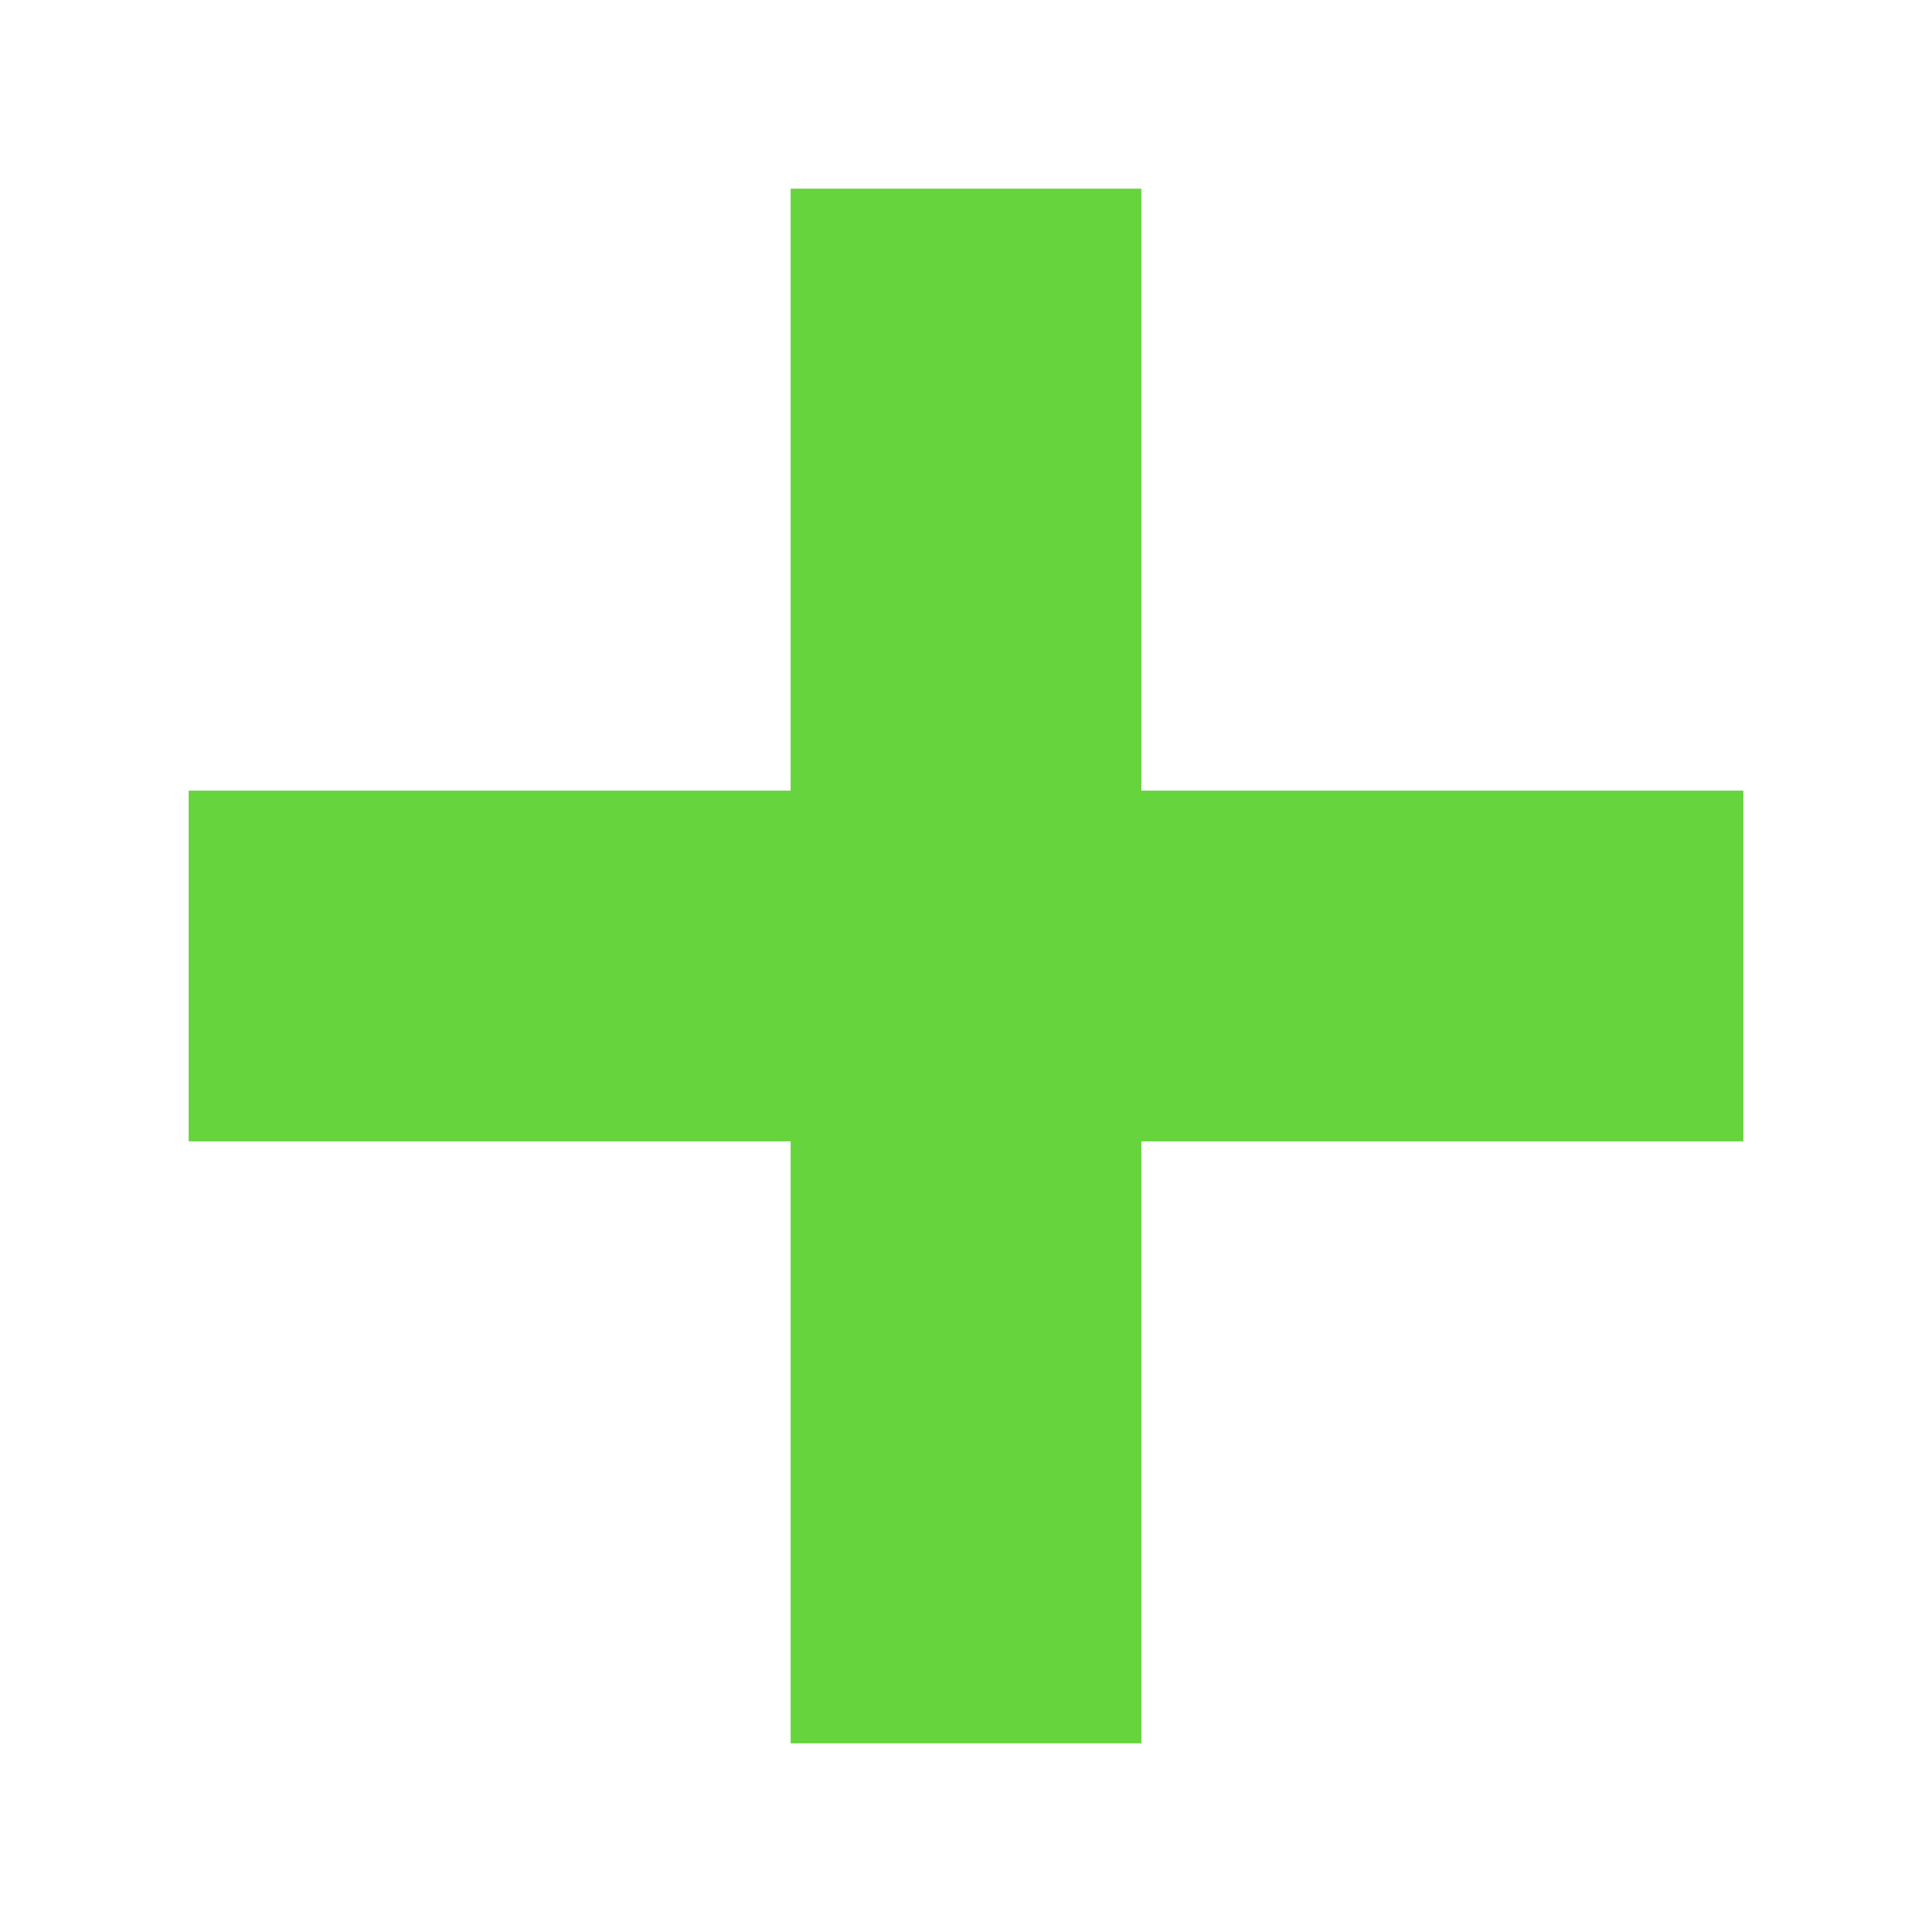
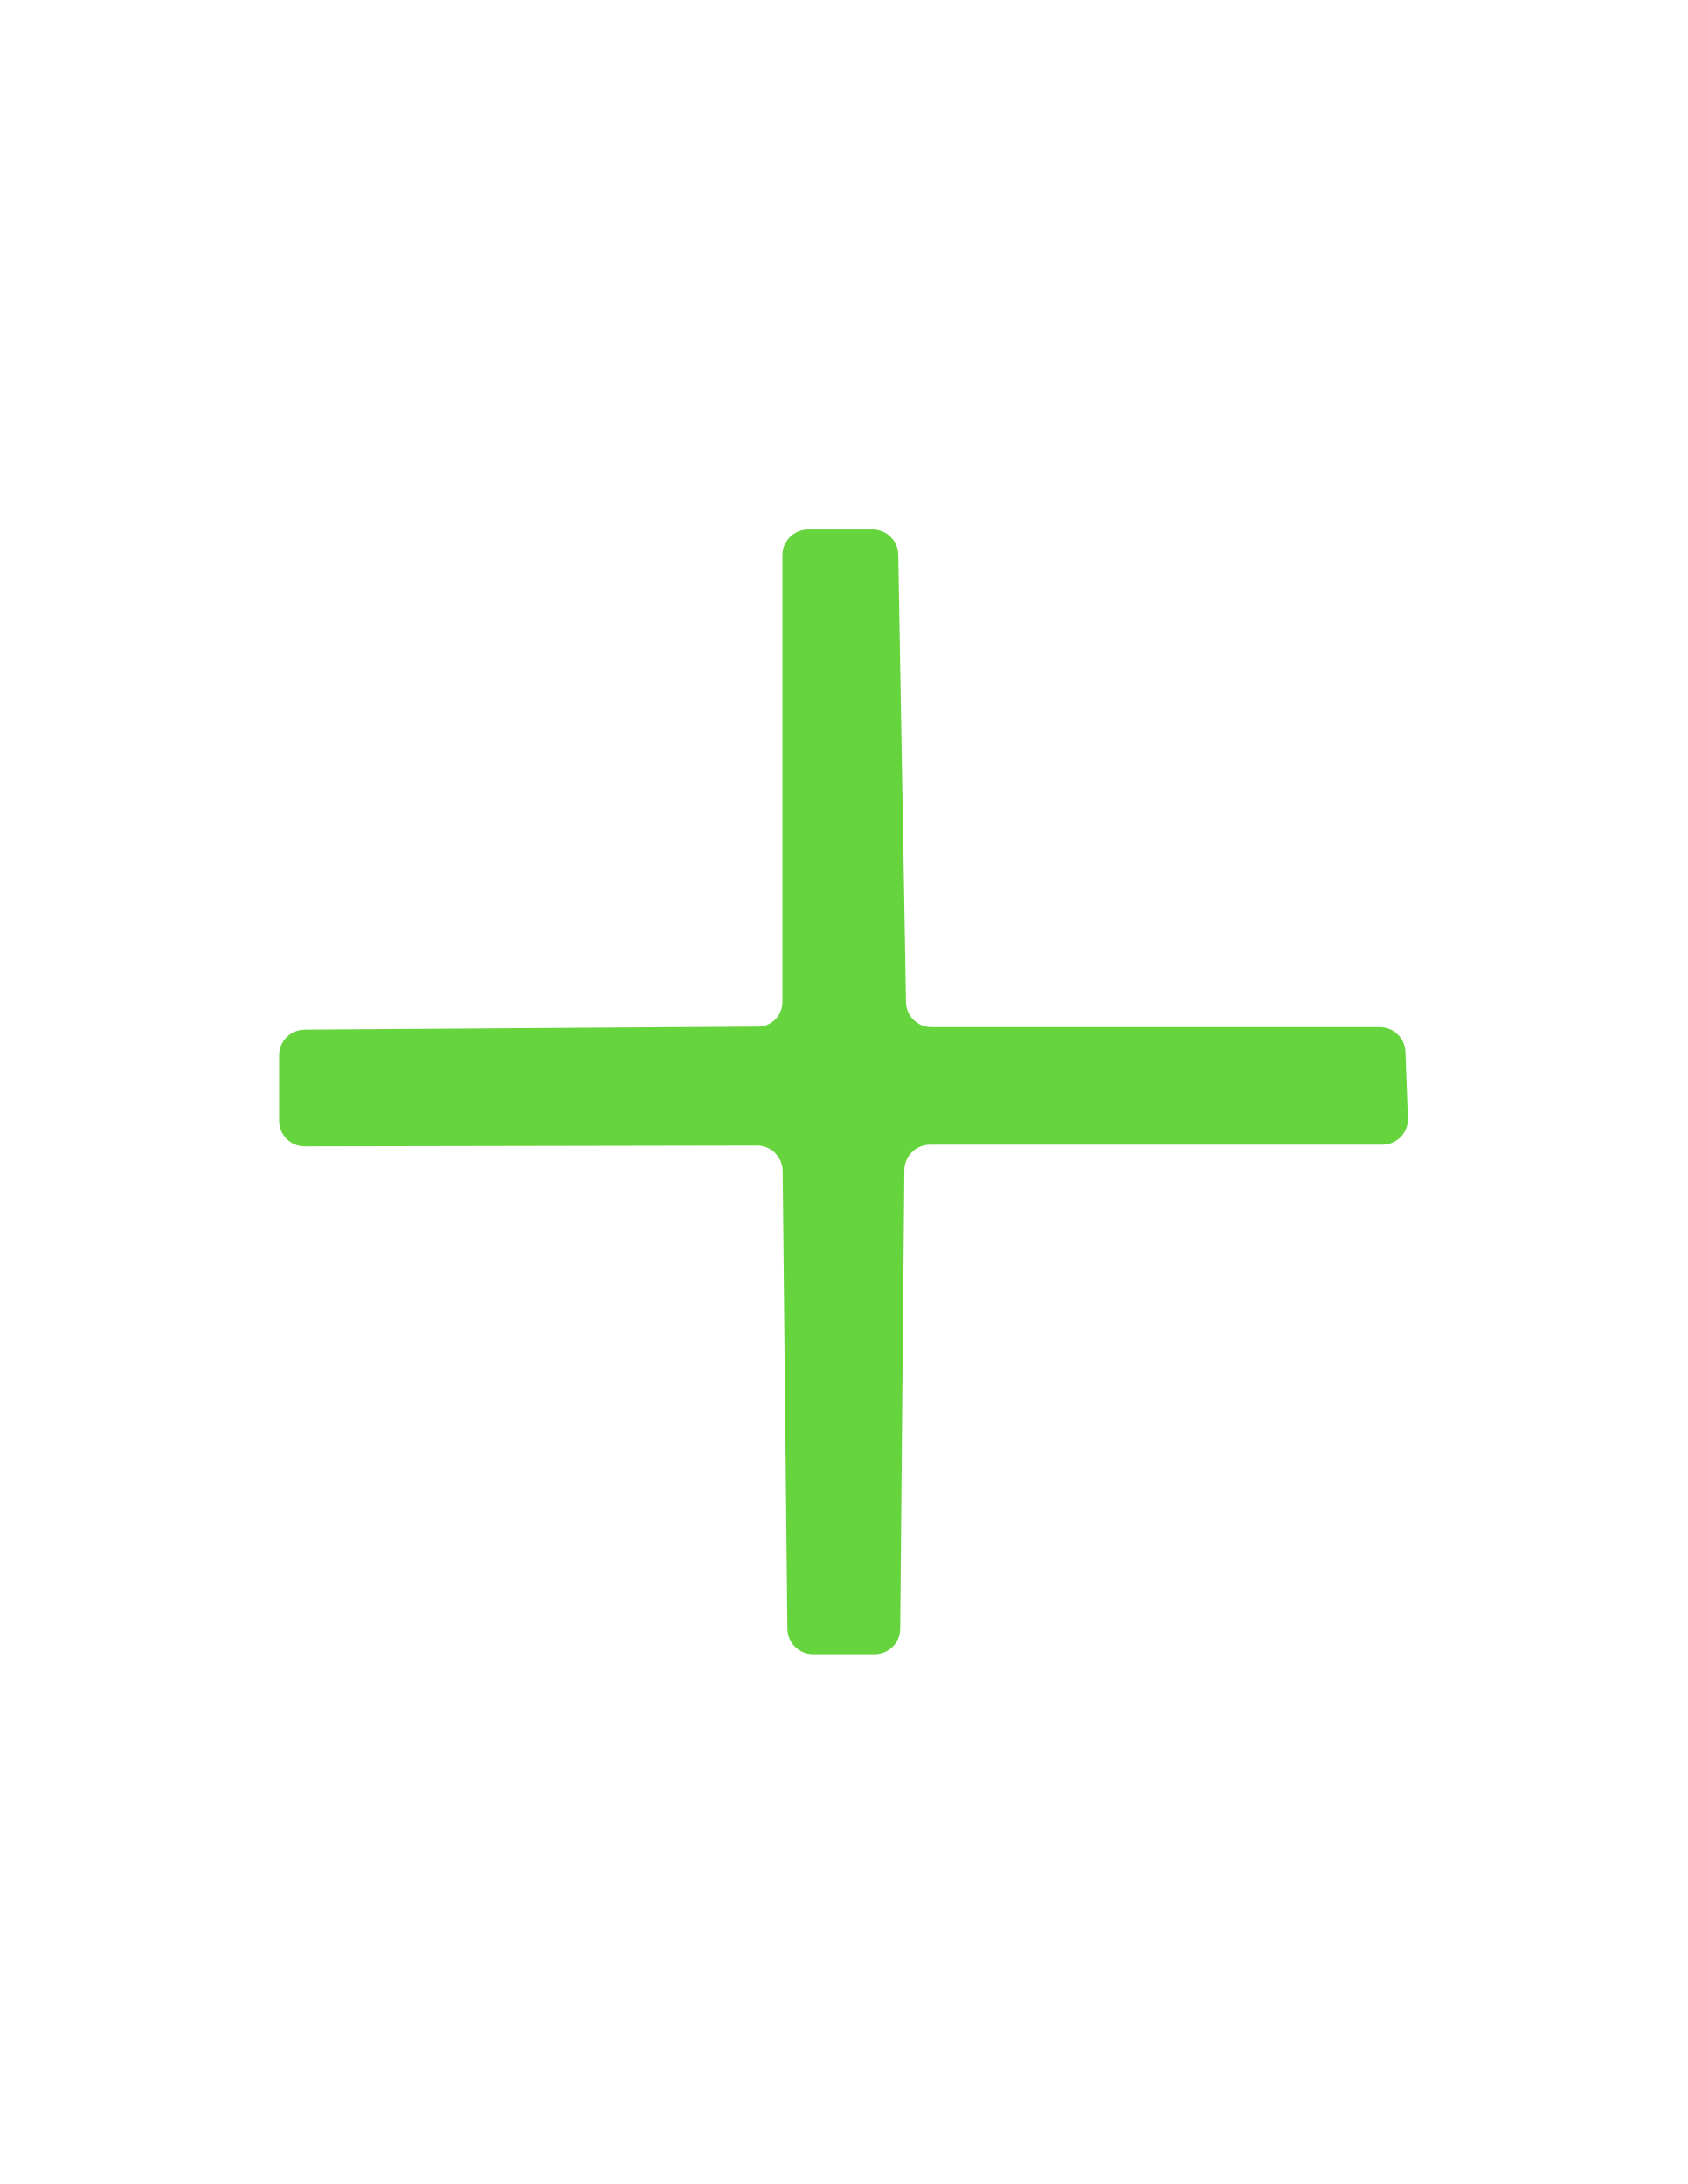
- <svg xmlns="http://www.w3.org/2000/svg" version="1.1" x="0px" y="0px" width="512px" height="512px" viewBox="0 0 512 512" enable-background="new 0 0 512 512" xml:space="preserve">
-   <polygon fill="#66d43d" id="plus-2-icon" points="462,209.528 302.471,209.528 302.471,50 209.529,50 209.529,209.528 50,209.528 50,302.47 209.529,302.47 209.529,462 302.471,462 302.471,302.47 462,302.47 " />
+ <svg xmlns="http://www.w3.org/2000/svg" version="1.1" id="Layer_1" x="0px" y="0px" viewBox="0 0 612 792" enable-background="new 0 0 612 792" xml:space="preserve">
+   <path fill="#66D43D" d="M283.7,363.3v-162c0-5.1,4.2-9.3,9.3-9.3h23.4c5.1,0,9.2,4.1,9.3,9.1l2.8,162.3c0.1,5.1,4.2,9.1,9.3,9.1h162.5c5,0,9.1,3.9,9.3,8.9l0.9,24.1c0.2,5.3-4,9.6-9.3,9.6h-164c-5.1,0-9.2,4.1-9.3,9.2l-1.5,166.4c0,5.1-4.2,9.2-9.3,9.2h-22.3c-5.1,0-9.2-4.1-9.3-9.2l-1.7-166.1c-0.1-5.1-4.2-9.2-9.3-9.2l-164,0.3c-5.1,0-9.3-4.1-9.3-9.3v-23.7c0-5.1,4.1-9.2,9.2-9.3l164.1-1.1C279.6,372.5,283.7,368.4,283.7,363.3z" />
</svg>
